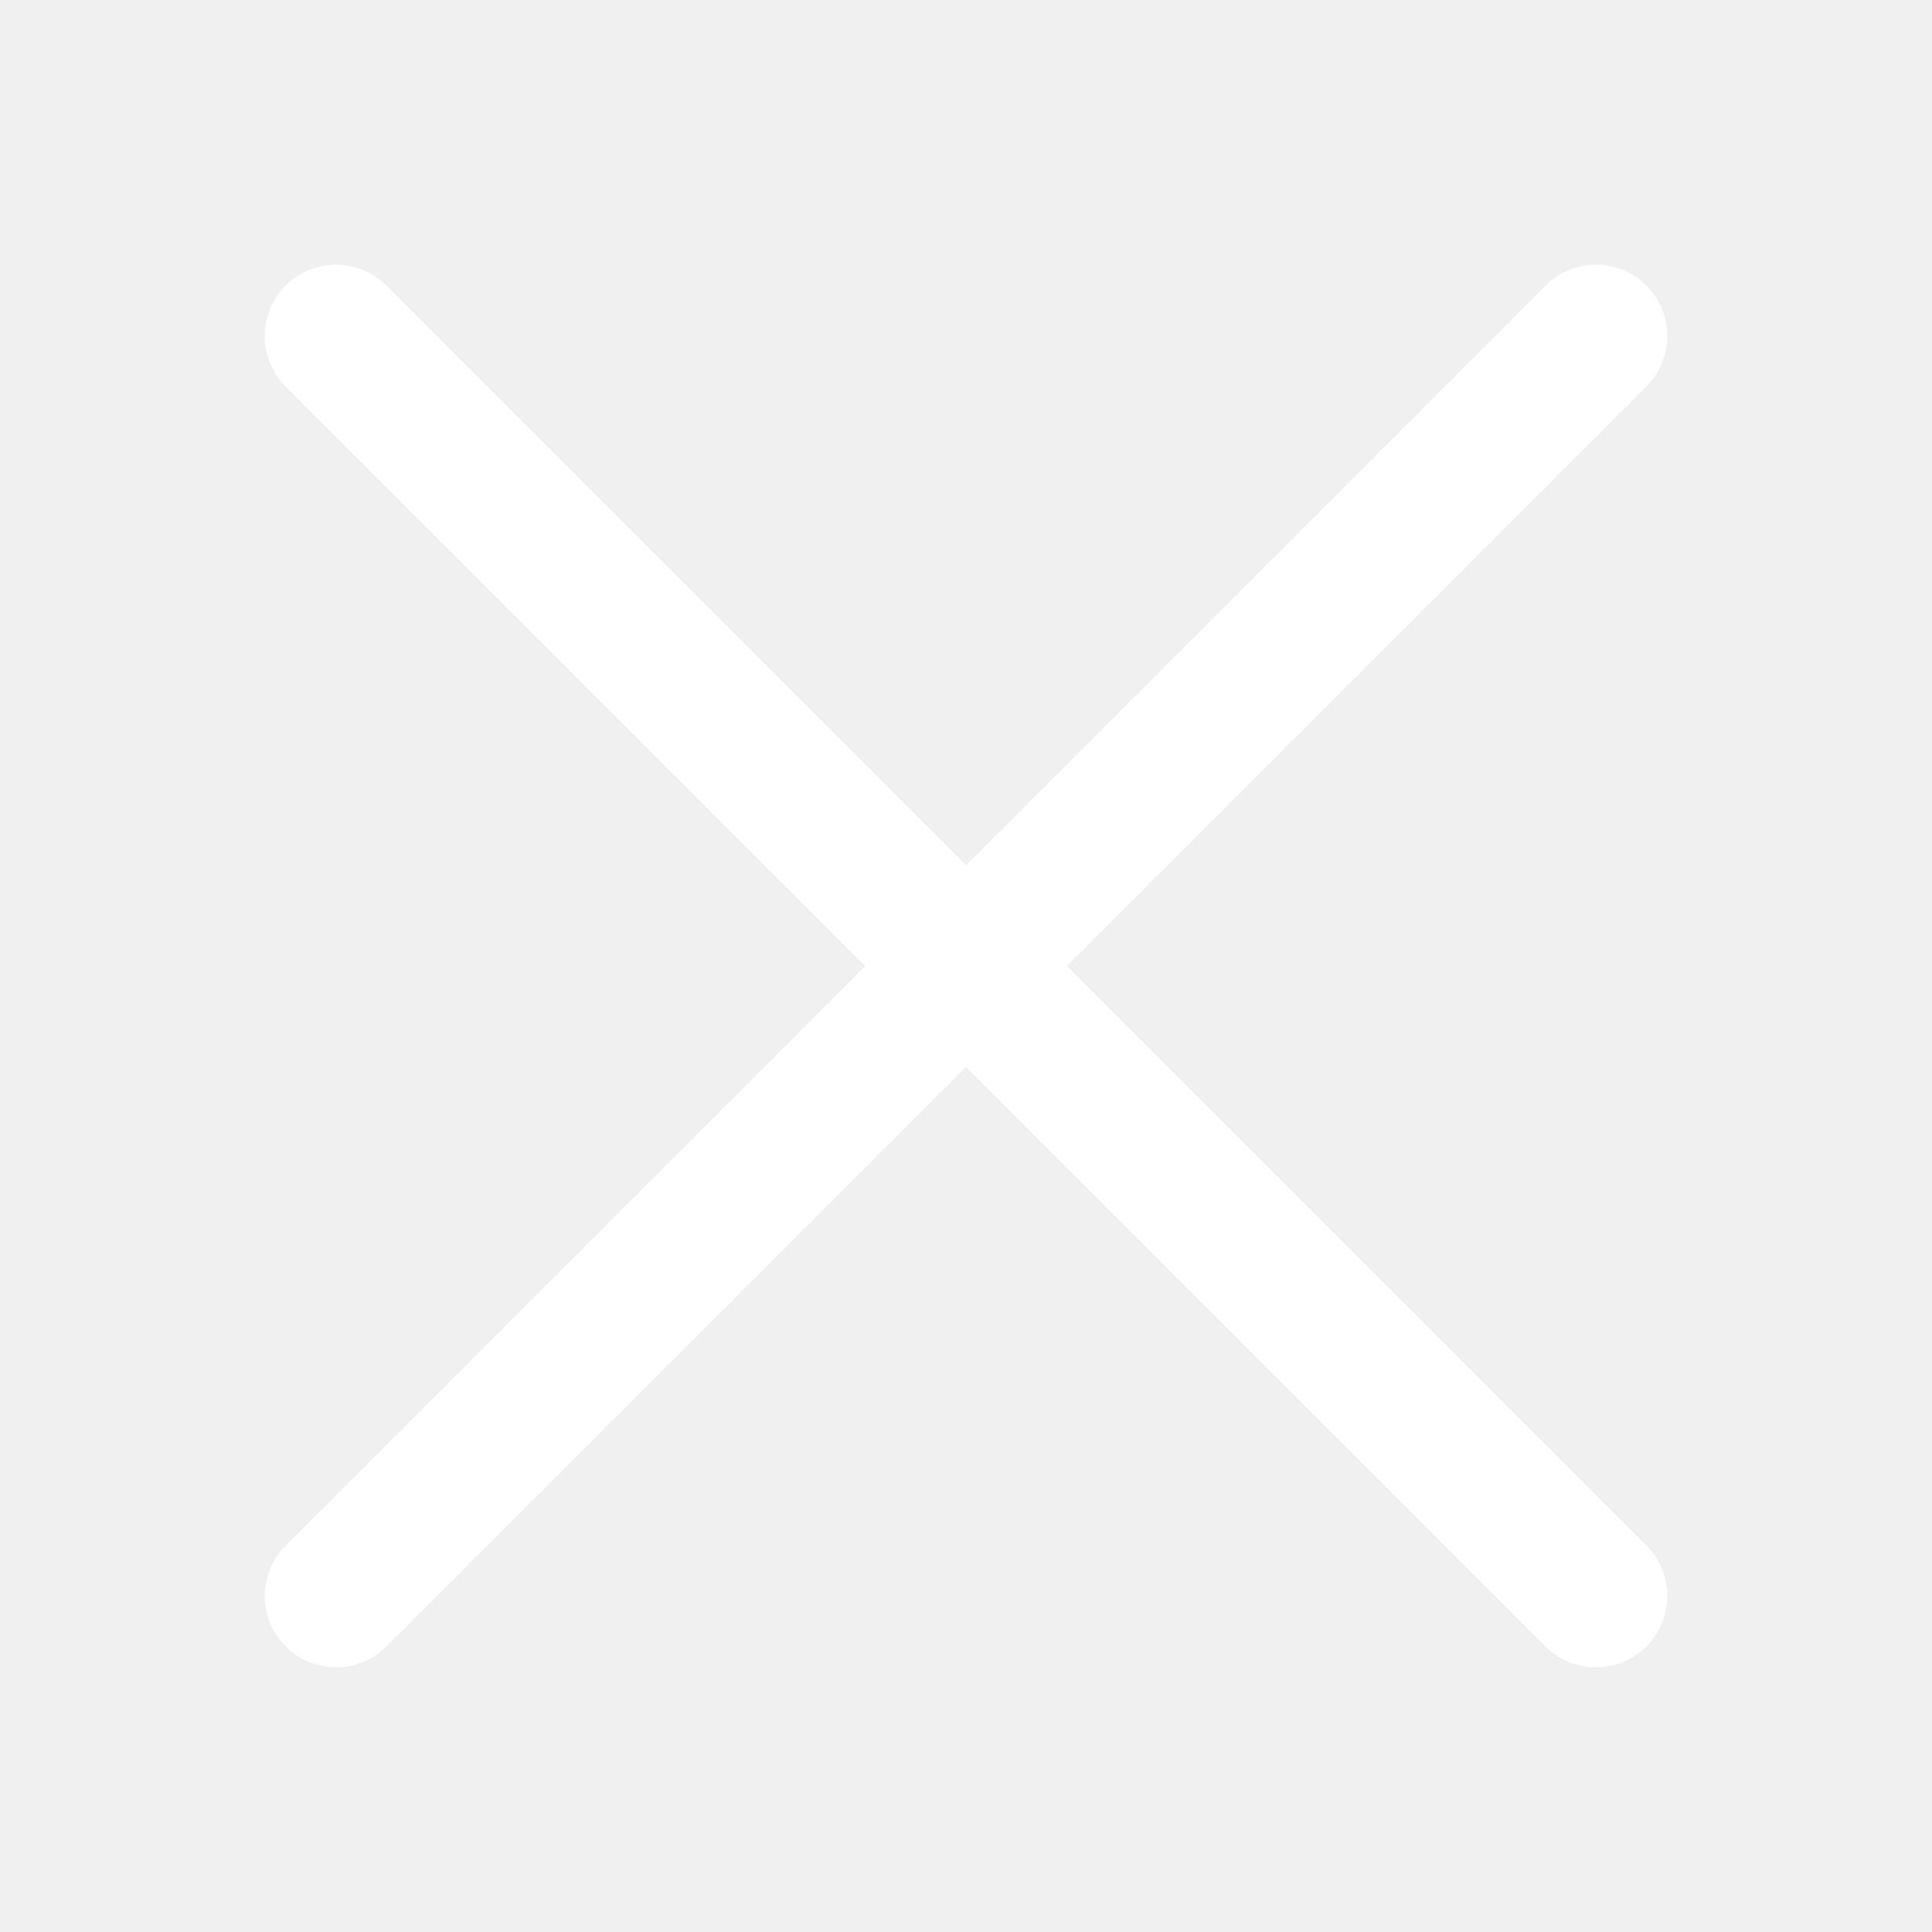
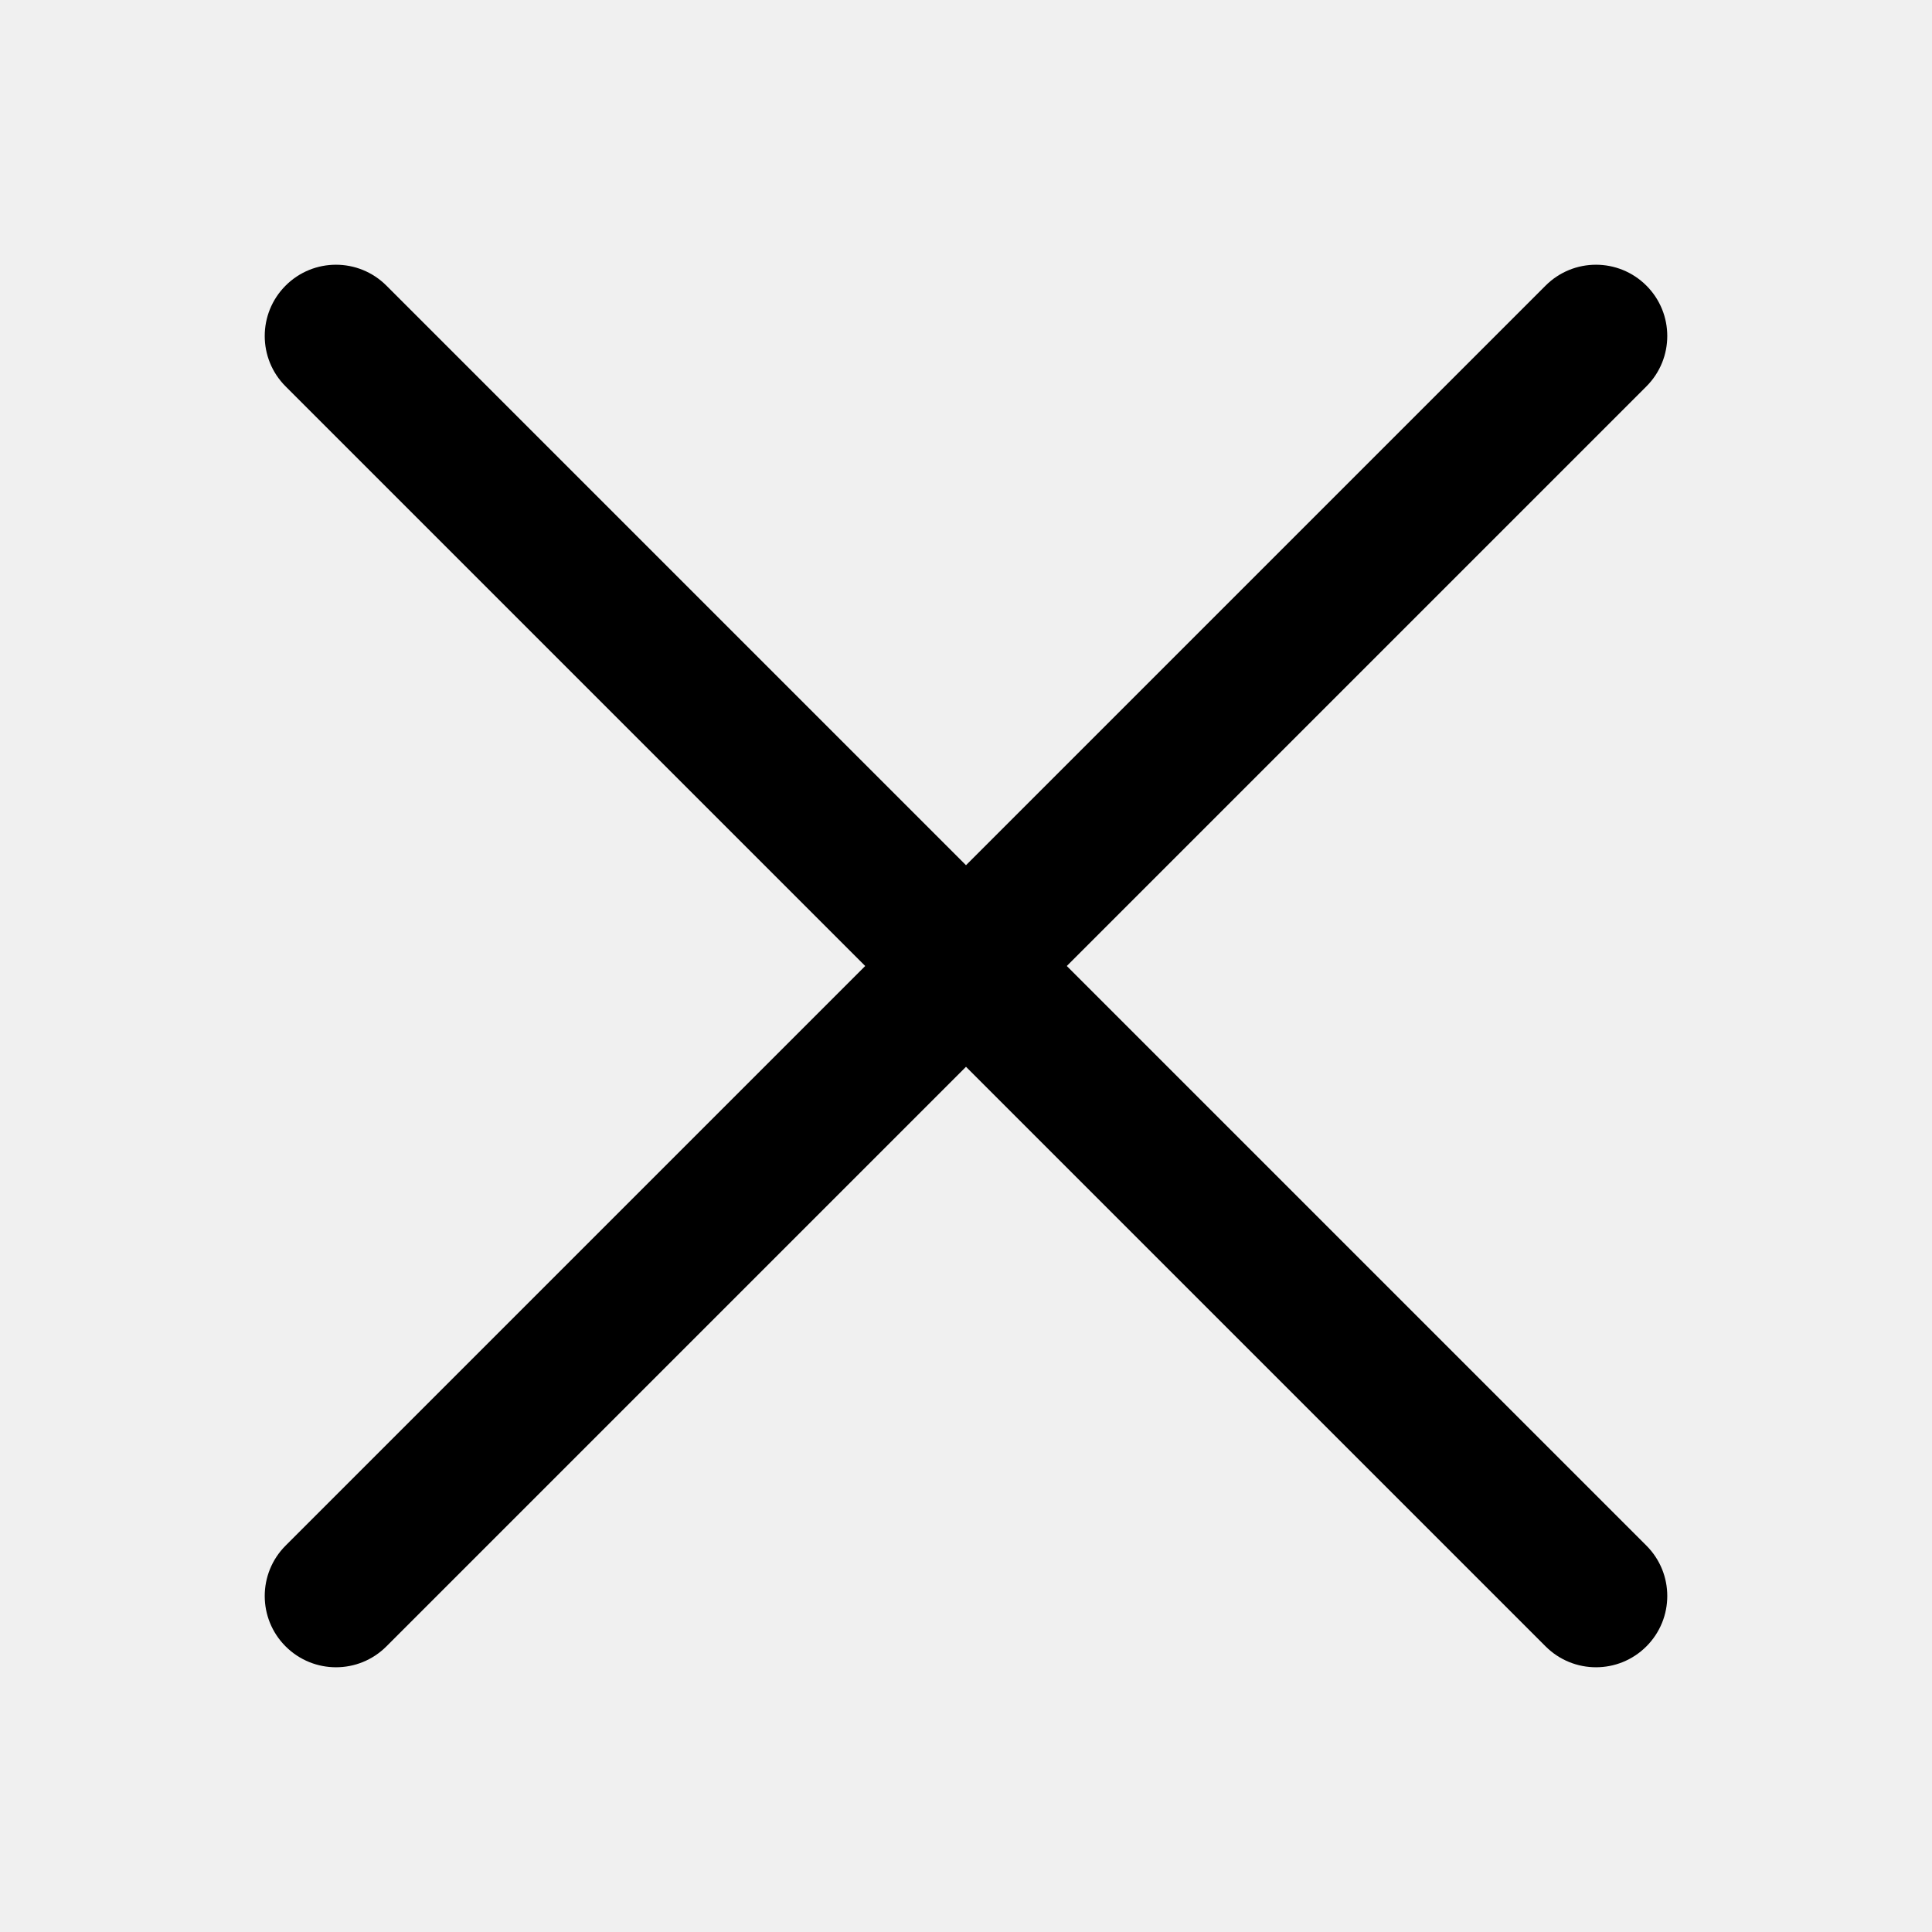
<svg xmlns="http://www.w3.org/2000/svg" version="1.1" x="0px" y="0px" viewBox="0 0 512 512" style="enable-background:new 0 0 512 512;" xml:space="preserve">
-   <style type="text/css">
- 	.st0{fill:#ffffff;}
- 	.st1{fill-rule:evenodd;clip-rule:evenodd;fill:#ffffff;}
- </style>
-   <g id="Livello_1">
- </g>
  <g id="Livello_2">
    <path class="st1" d="M282.71,256l153.6-153.6c7.38-7.38,7.38-19.34,0-26.71c-7.38-7.38-19.34-7.38-26.71,0L256,229.29L102.4,75.69   c-7.38-7.38-19.34-7.38-26.71,0c-7.38,7.38-7.38,19.34,0,26.71L229.29,256L75.69,409.6c-7.38,7.38-7.38,19.34,0,26.71   c7.38,7.38,19.34,7.38,26.71,0L256,282.71l153.6,153.6c7.38,7.38,19.34,7.38,26.71,0c7.38-7.38,7.38-19.34,0-26.71L282.71,256z" />
  </g>
</svg>
